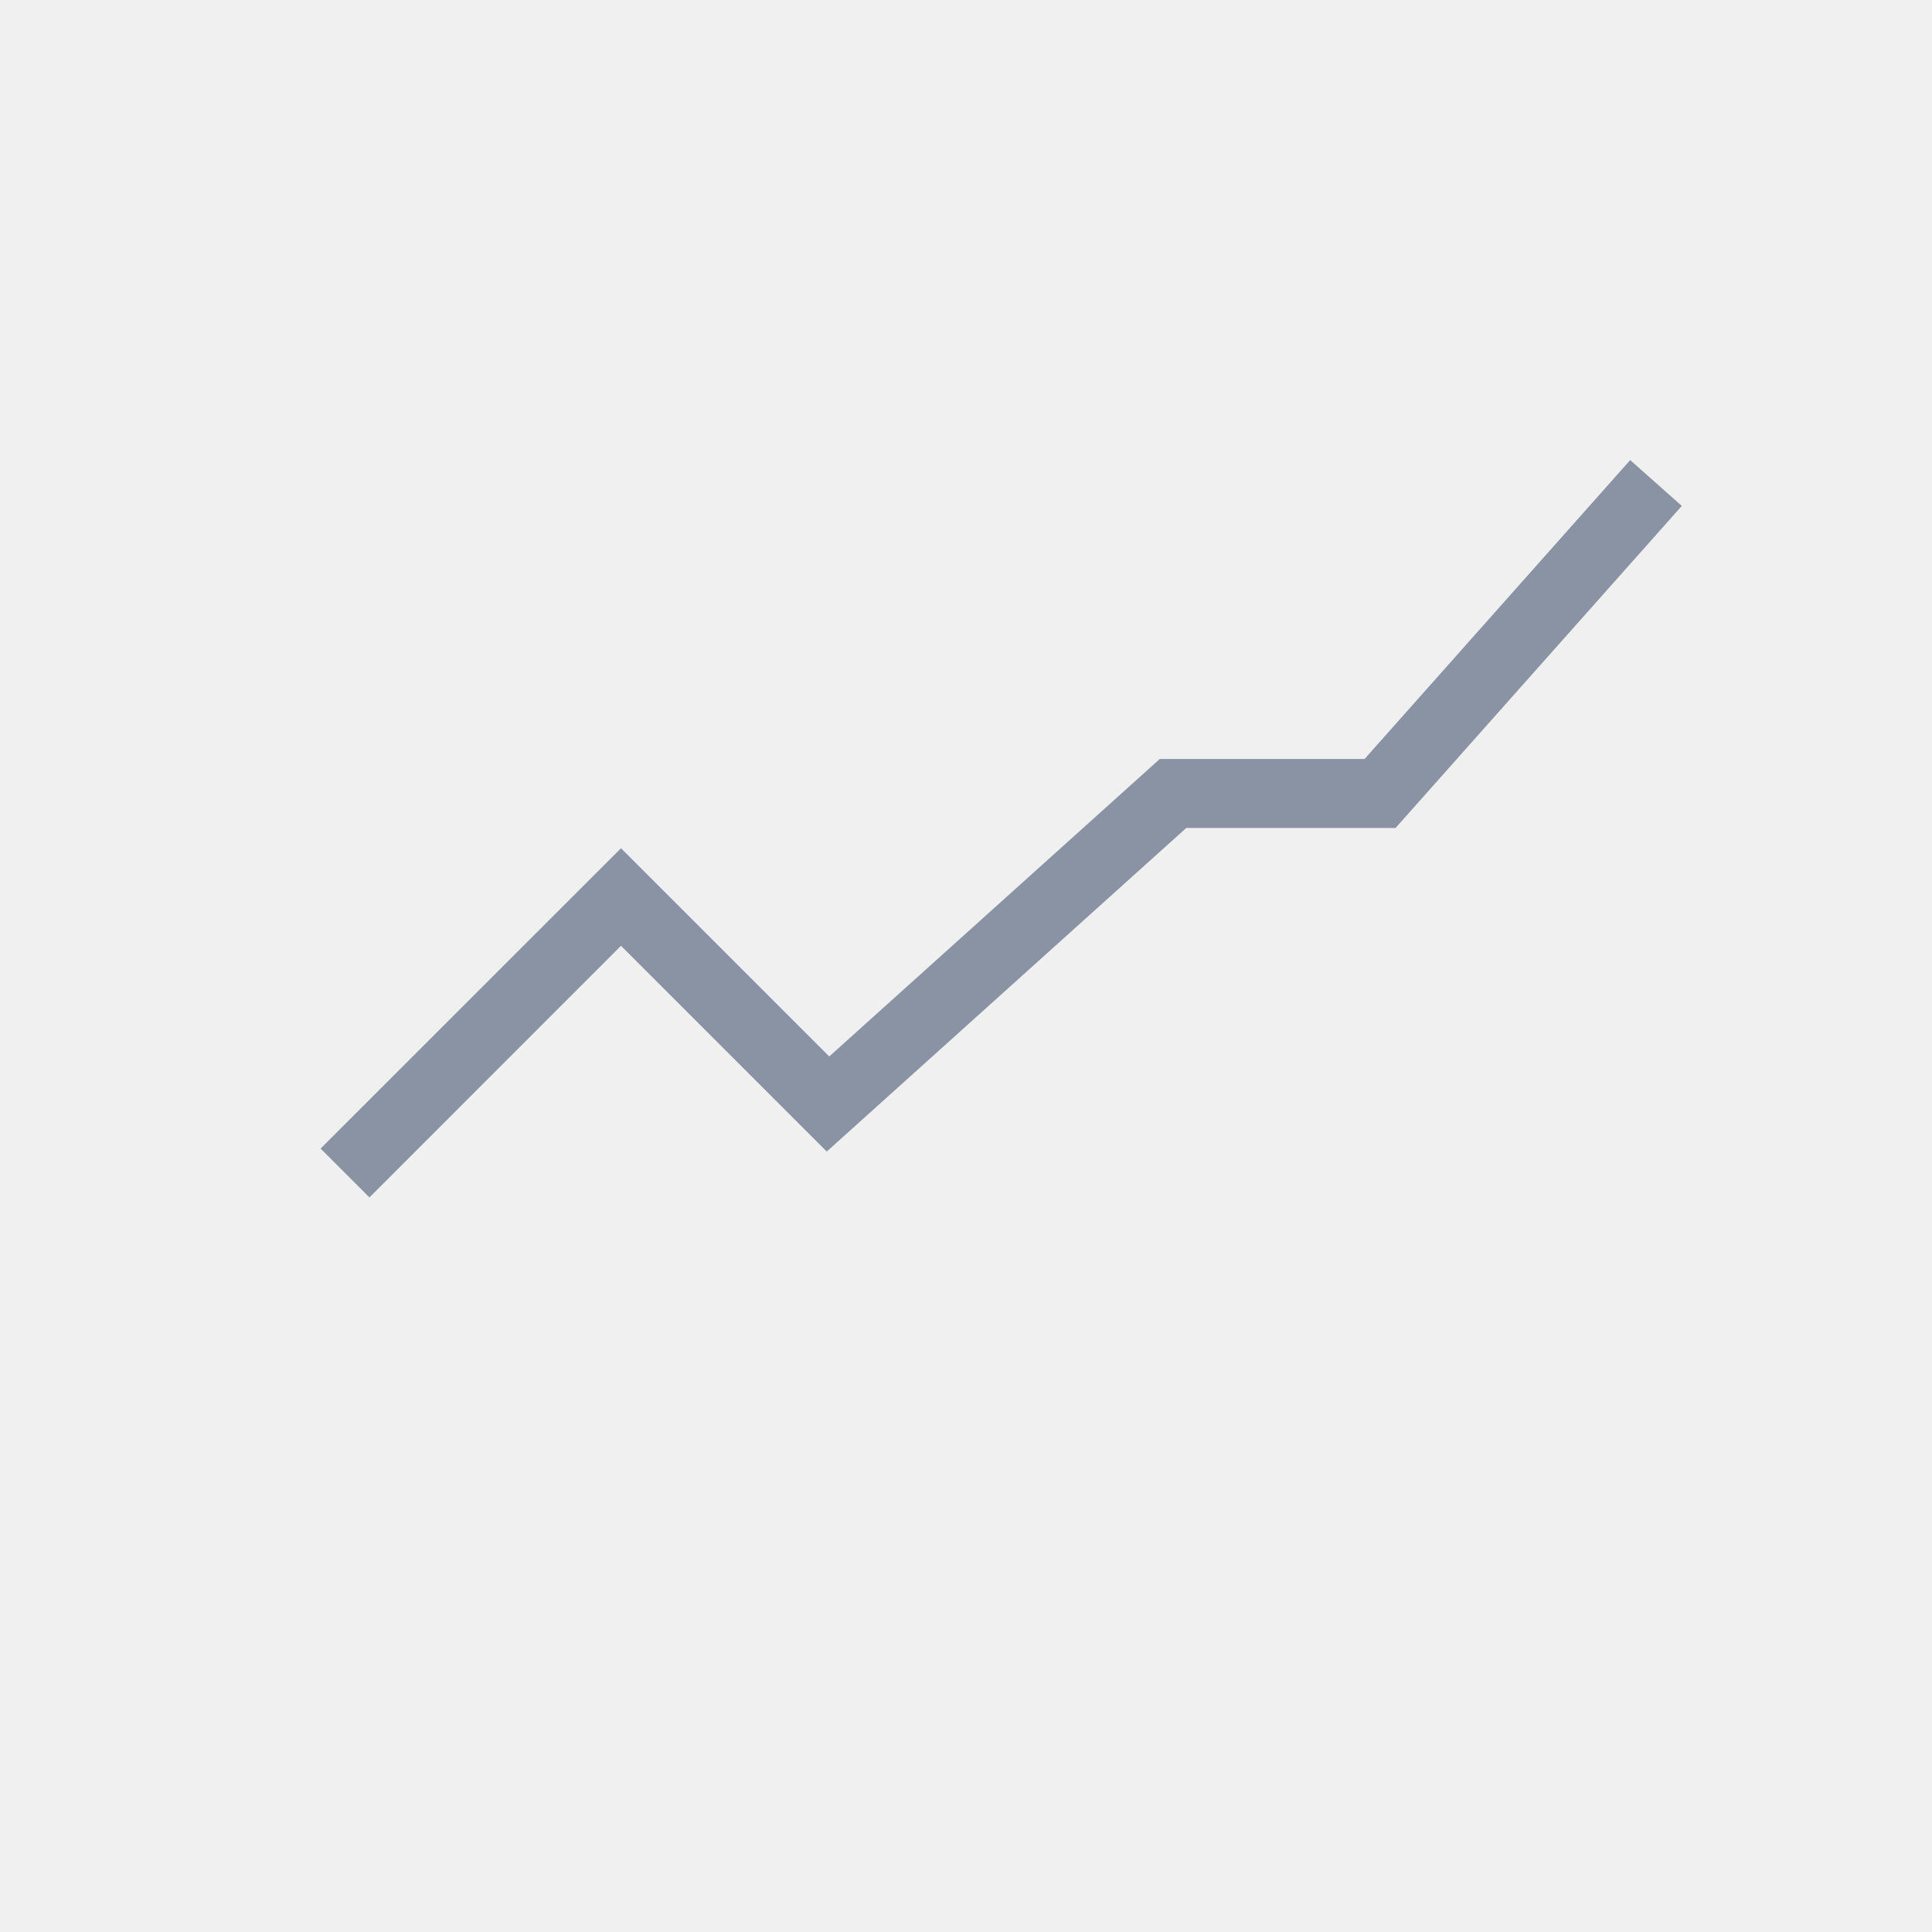
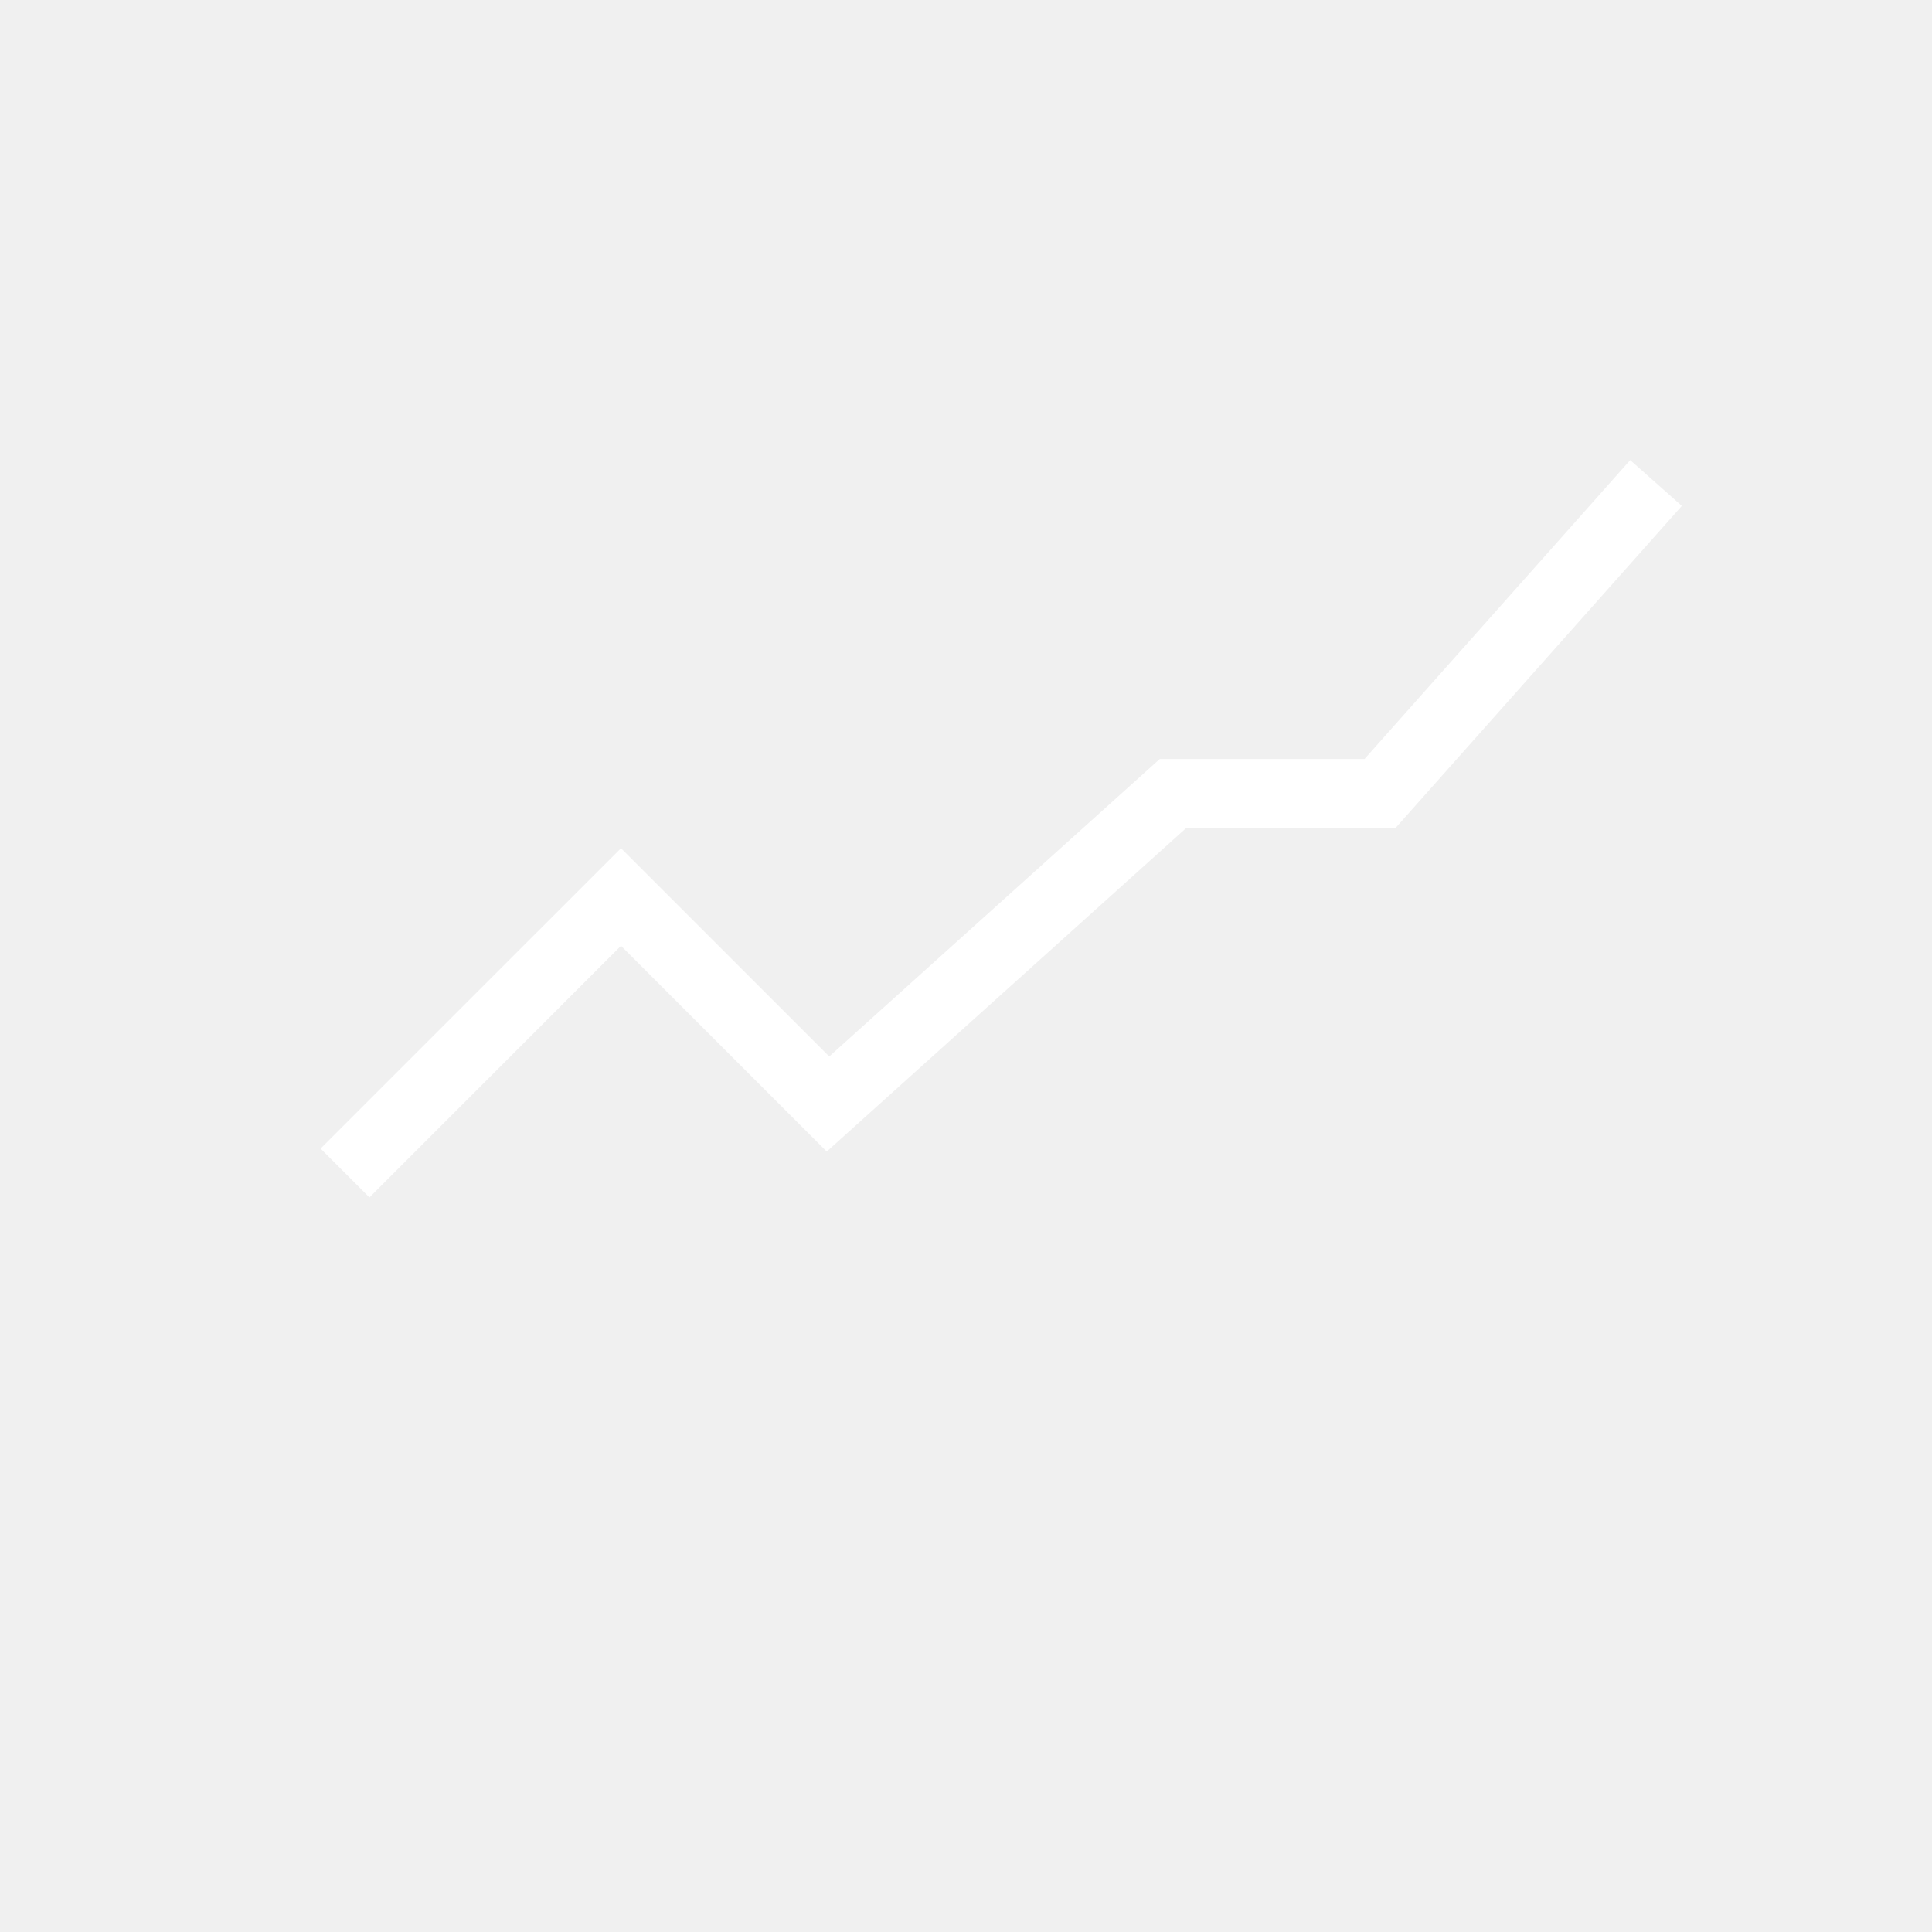
- <svg xmlns="http://www.w3.org/2000/svg" viewBox="0 0 28 28" width="28" height="28">
-   <path fill="#8993A4" d="M11.982 16.689L17.192 12h3.033l4.149-4.668-.748-.664L19.776 11h-2.968l-4.79 4.311L9 12.293l-4.354 4.353.708.708L9 13.707z" />
+ <svg xmlns="http://www.w3.org/2000/svg" class="fill-inherit" viewBox="0 0 28 28" width="28" height="28">
+   <path fill="#fff" d="M11.982 16.689L17.192 12h3.033l4.149-4.668-.748-.664L19.776 11h-2.968l-4.79 4.311L9 12.293l-4.354 4.353.708.708L9 13.707z" />
</svg>
